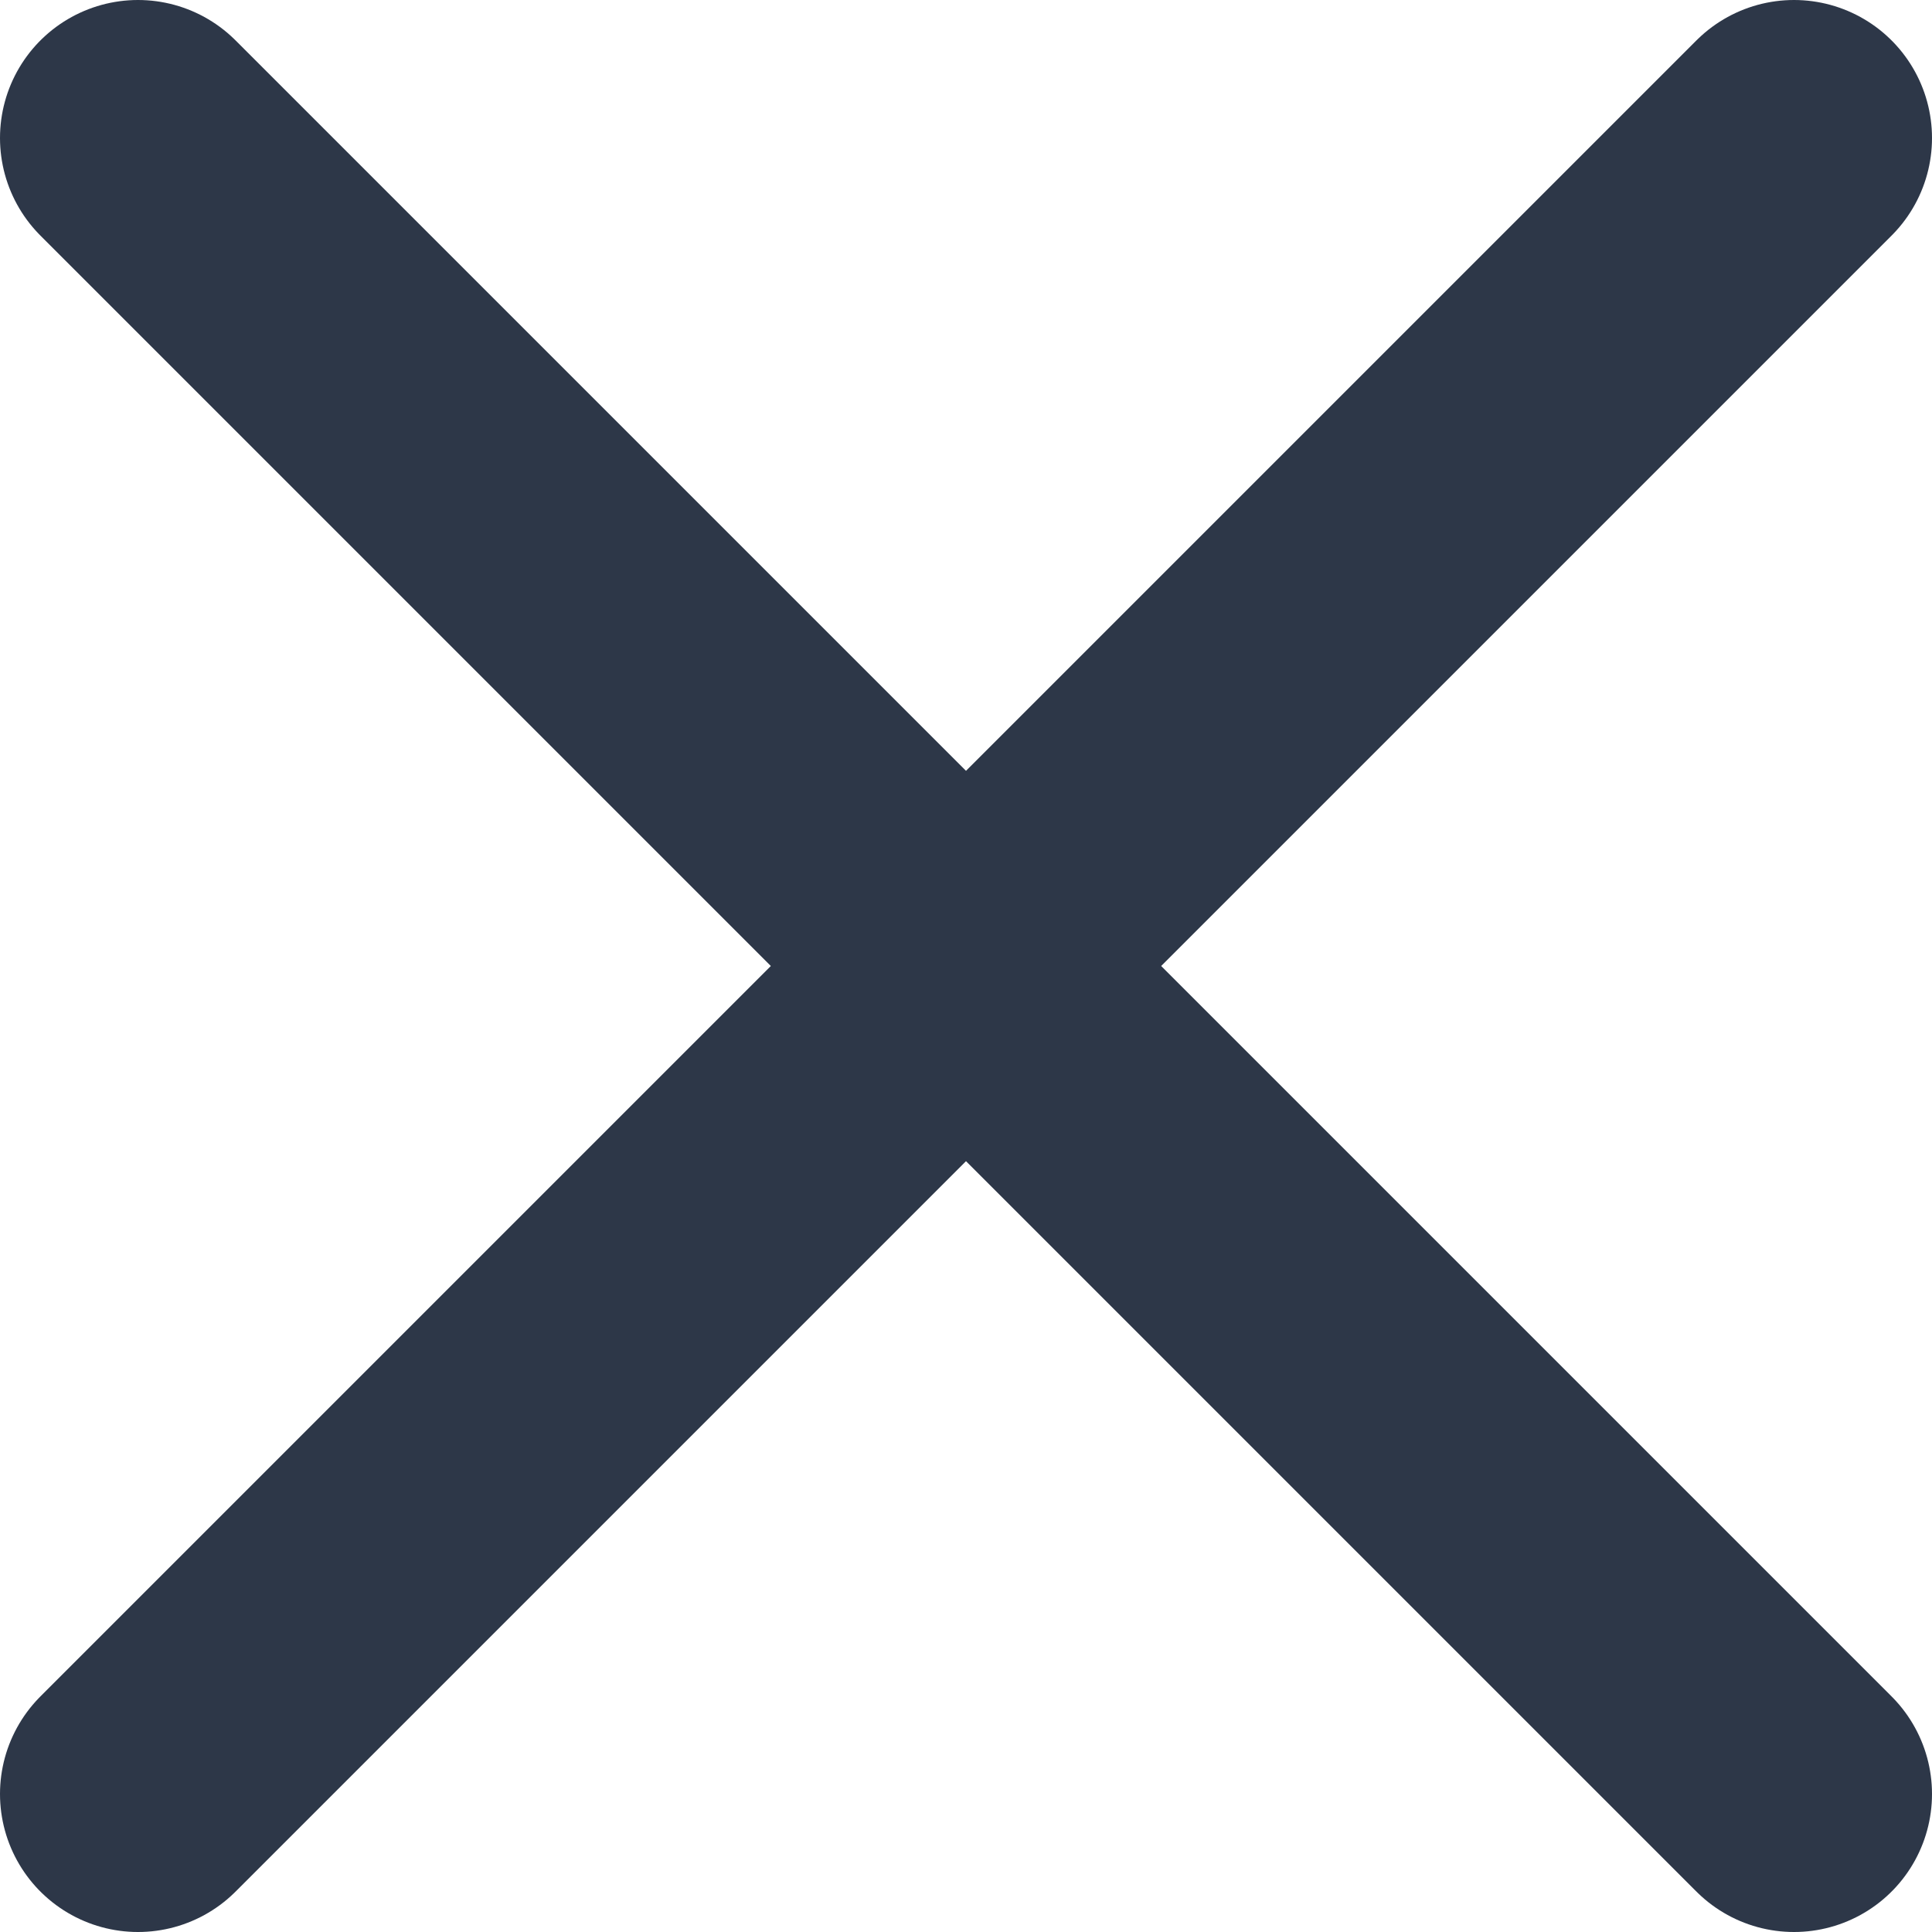
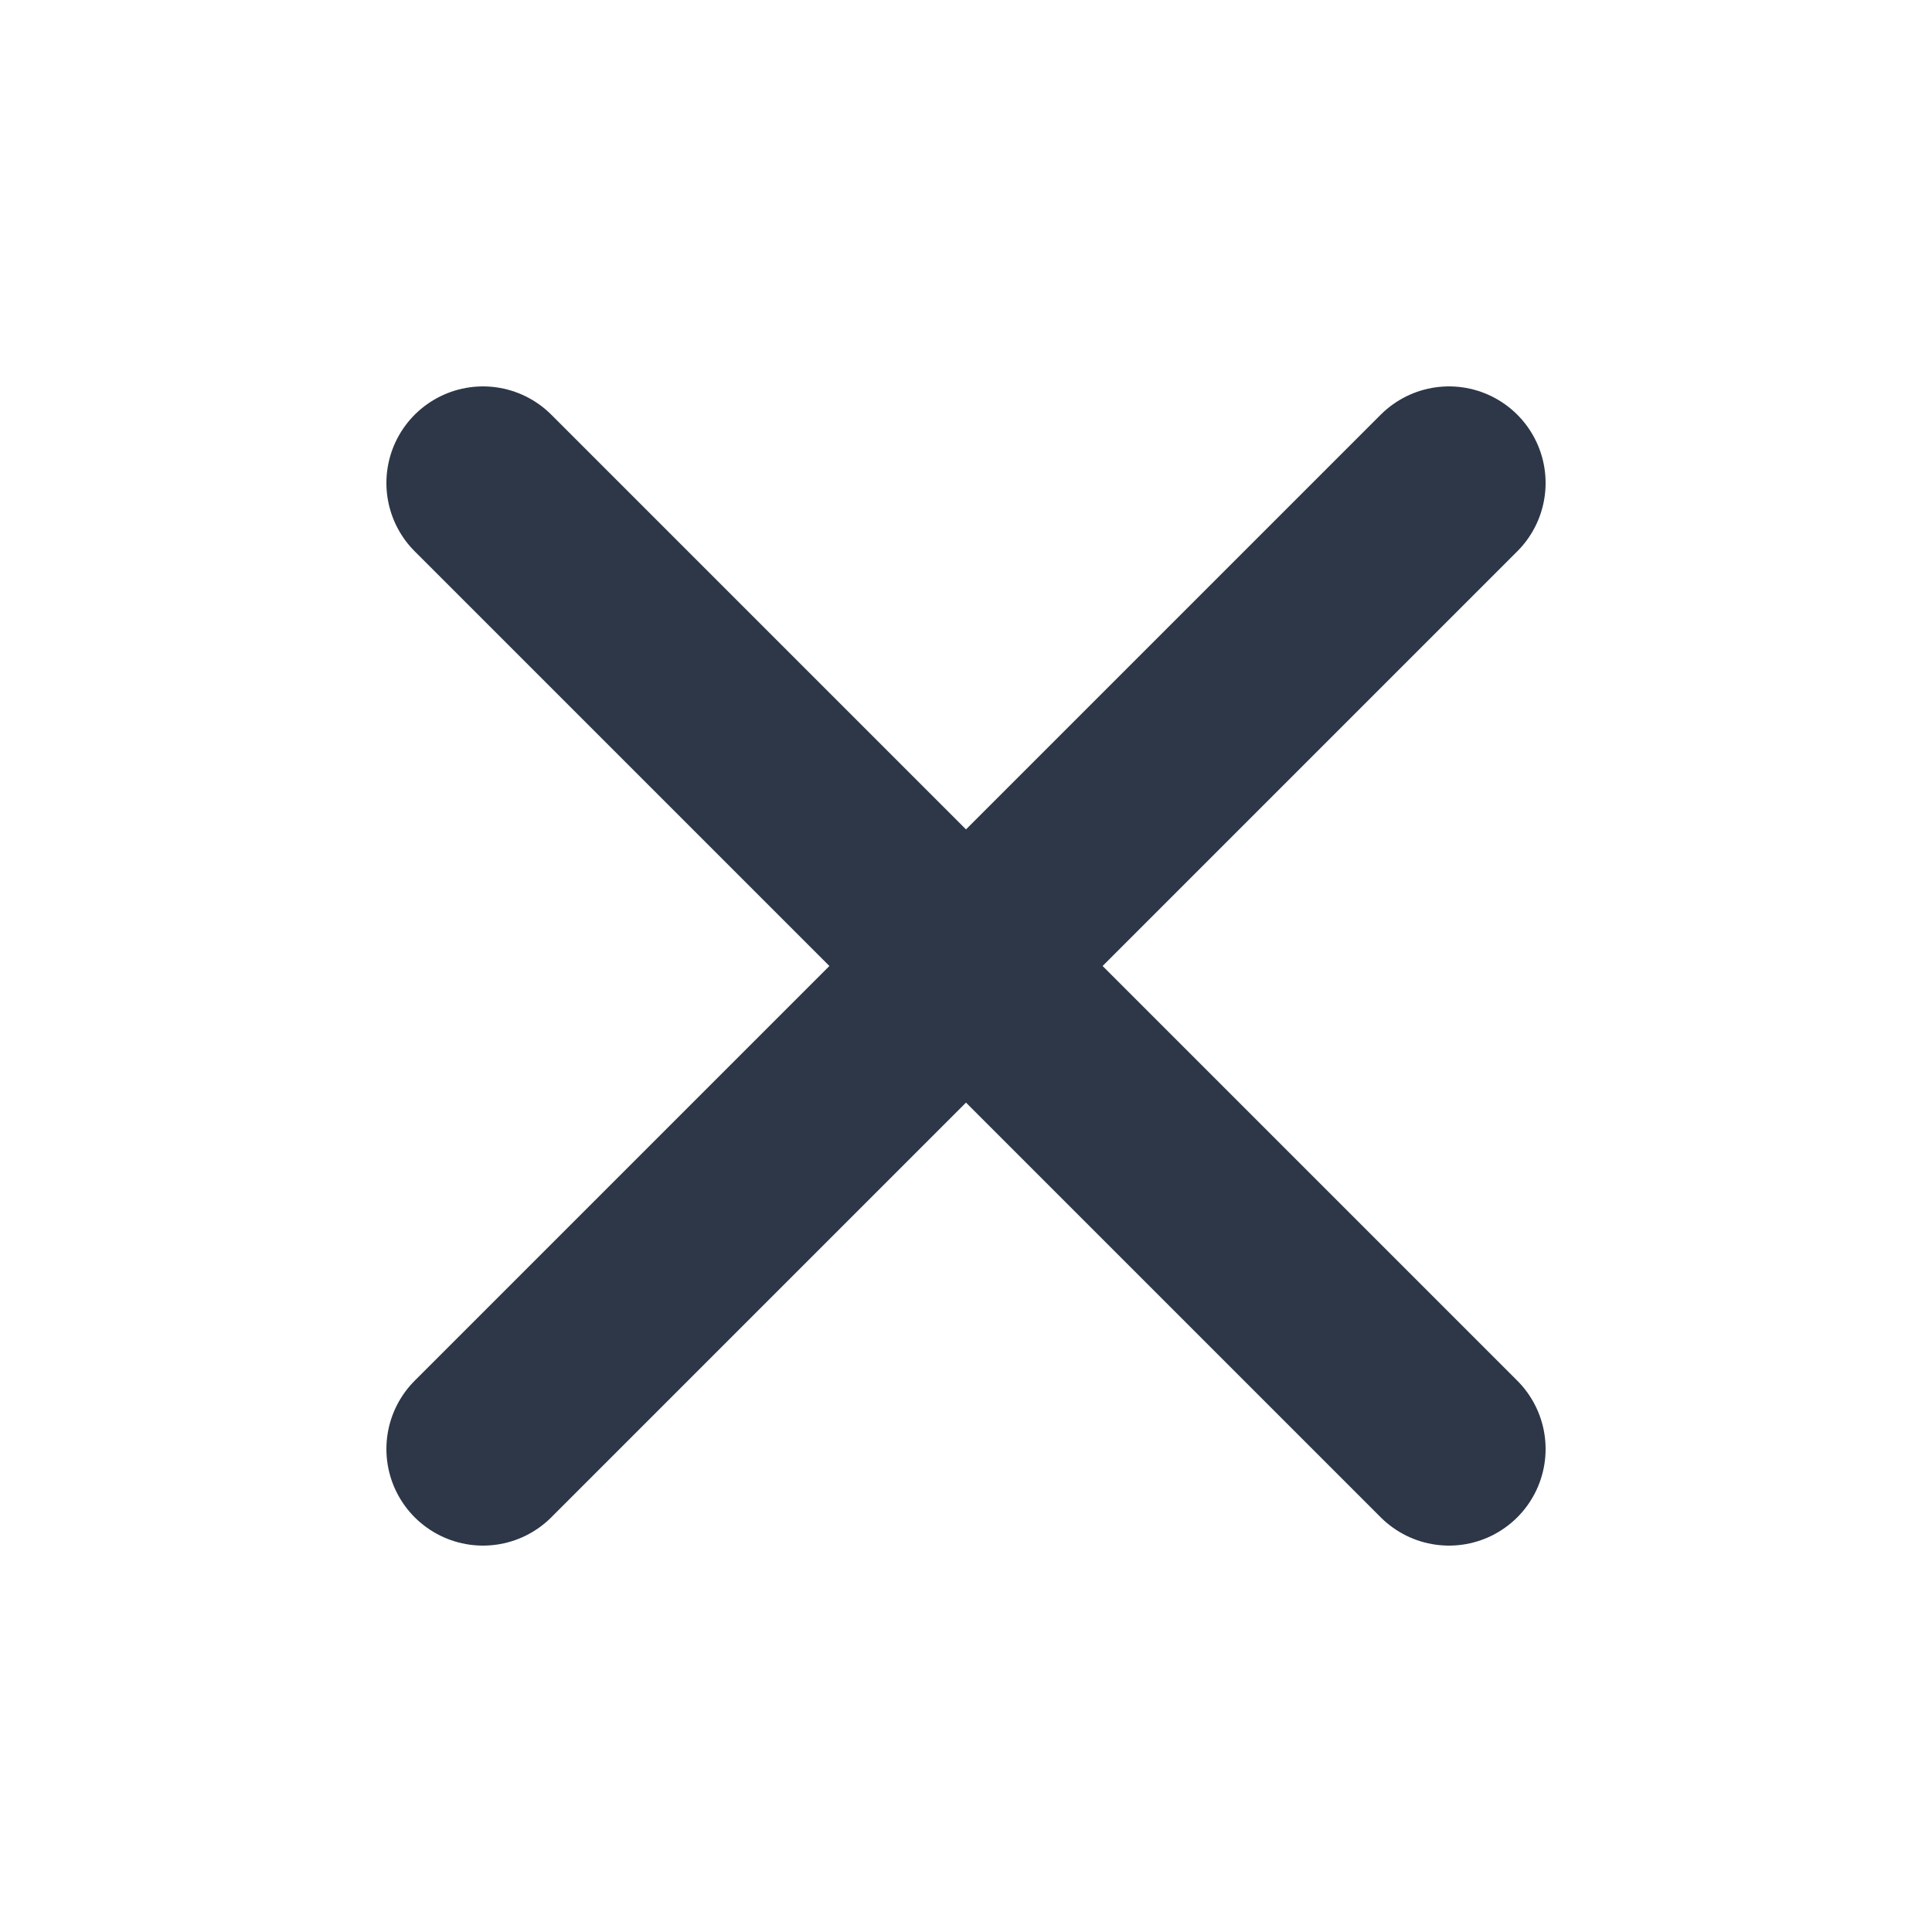
- <svg xmlns="http://www.w3.org/2000/svg" width="14" height="14" viewBox="0 0 14 14" fill="none">
-   <path d="M1 1L13 13M1 13L13 1L1 13Z" stroke="#2D3748" stroke-width="2" stroke-linecap="round" stroke-linejoin="round" />
+ <svg xmlns="http://www.w3.org/2000/svg" width="20" height="20" viewBox="0 0 20 20" fill="none">
+   <path d="M5 5L15 15M5 15L15 5L5 15Z" stroke="#2D3748" stroke-width="2" stroke-linecap="round" stroke-linejoin="round" />
</svg>
